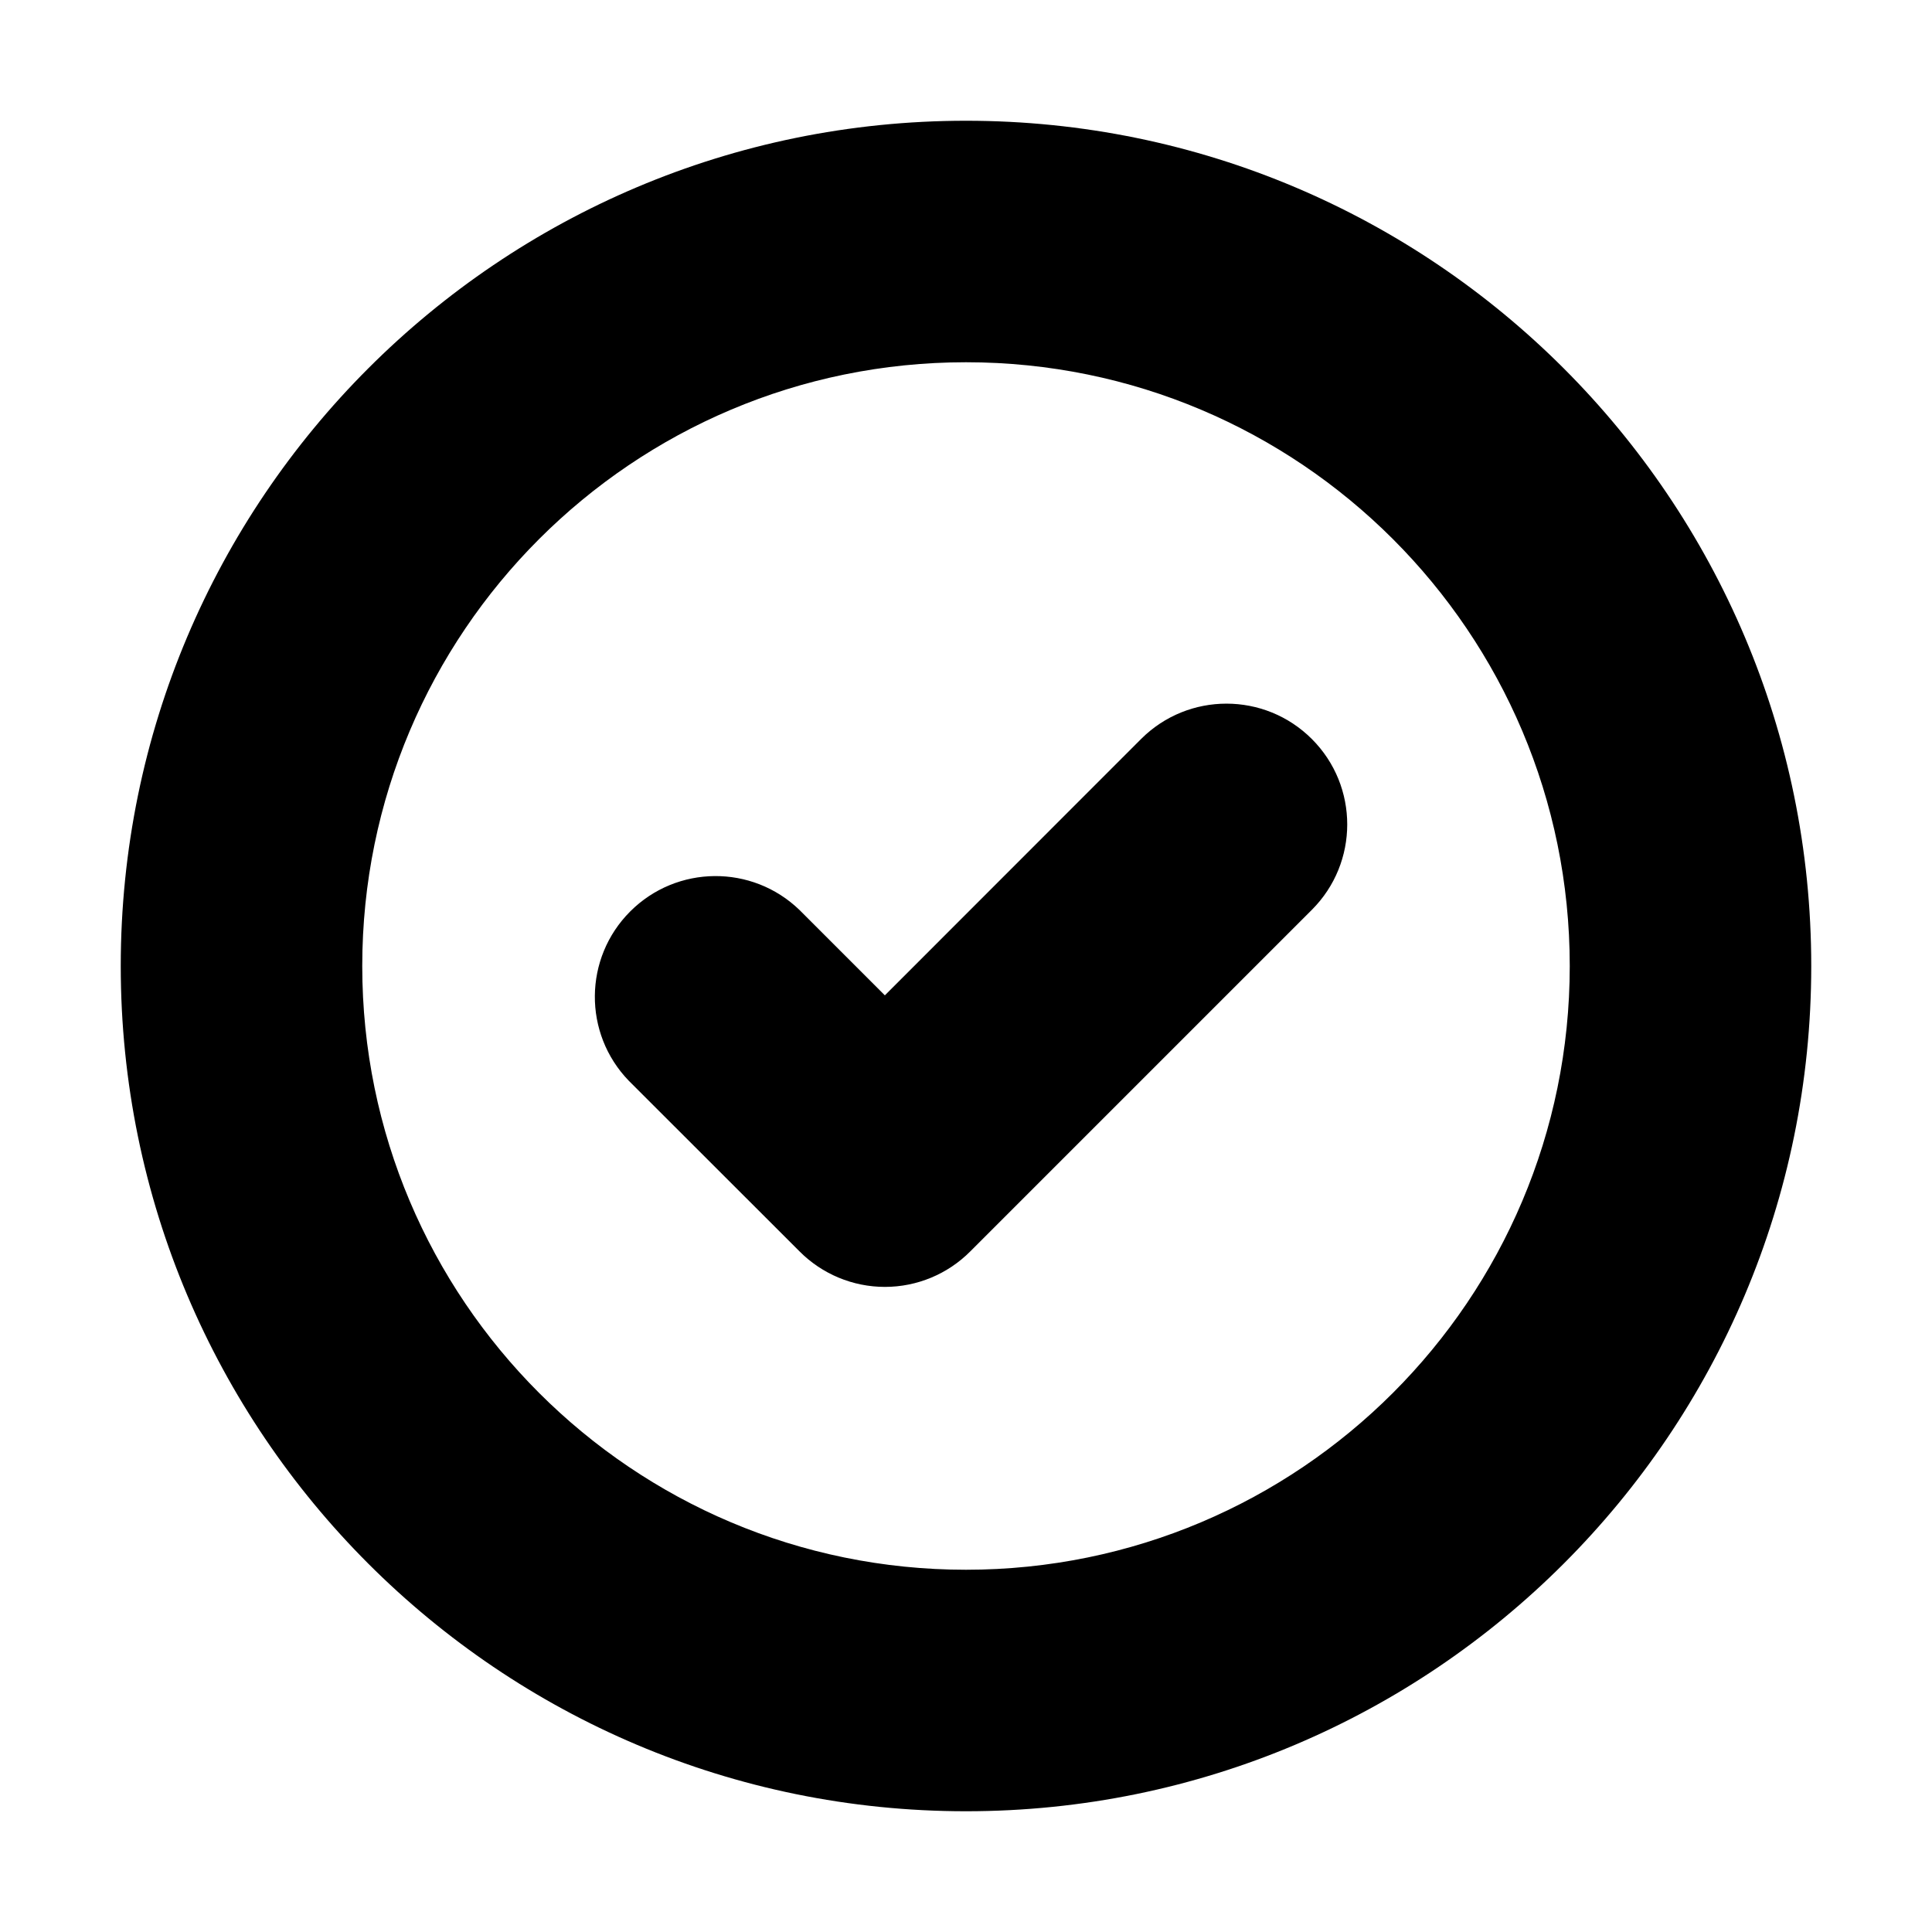
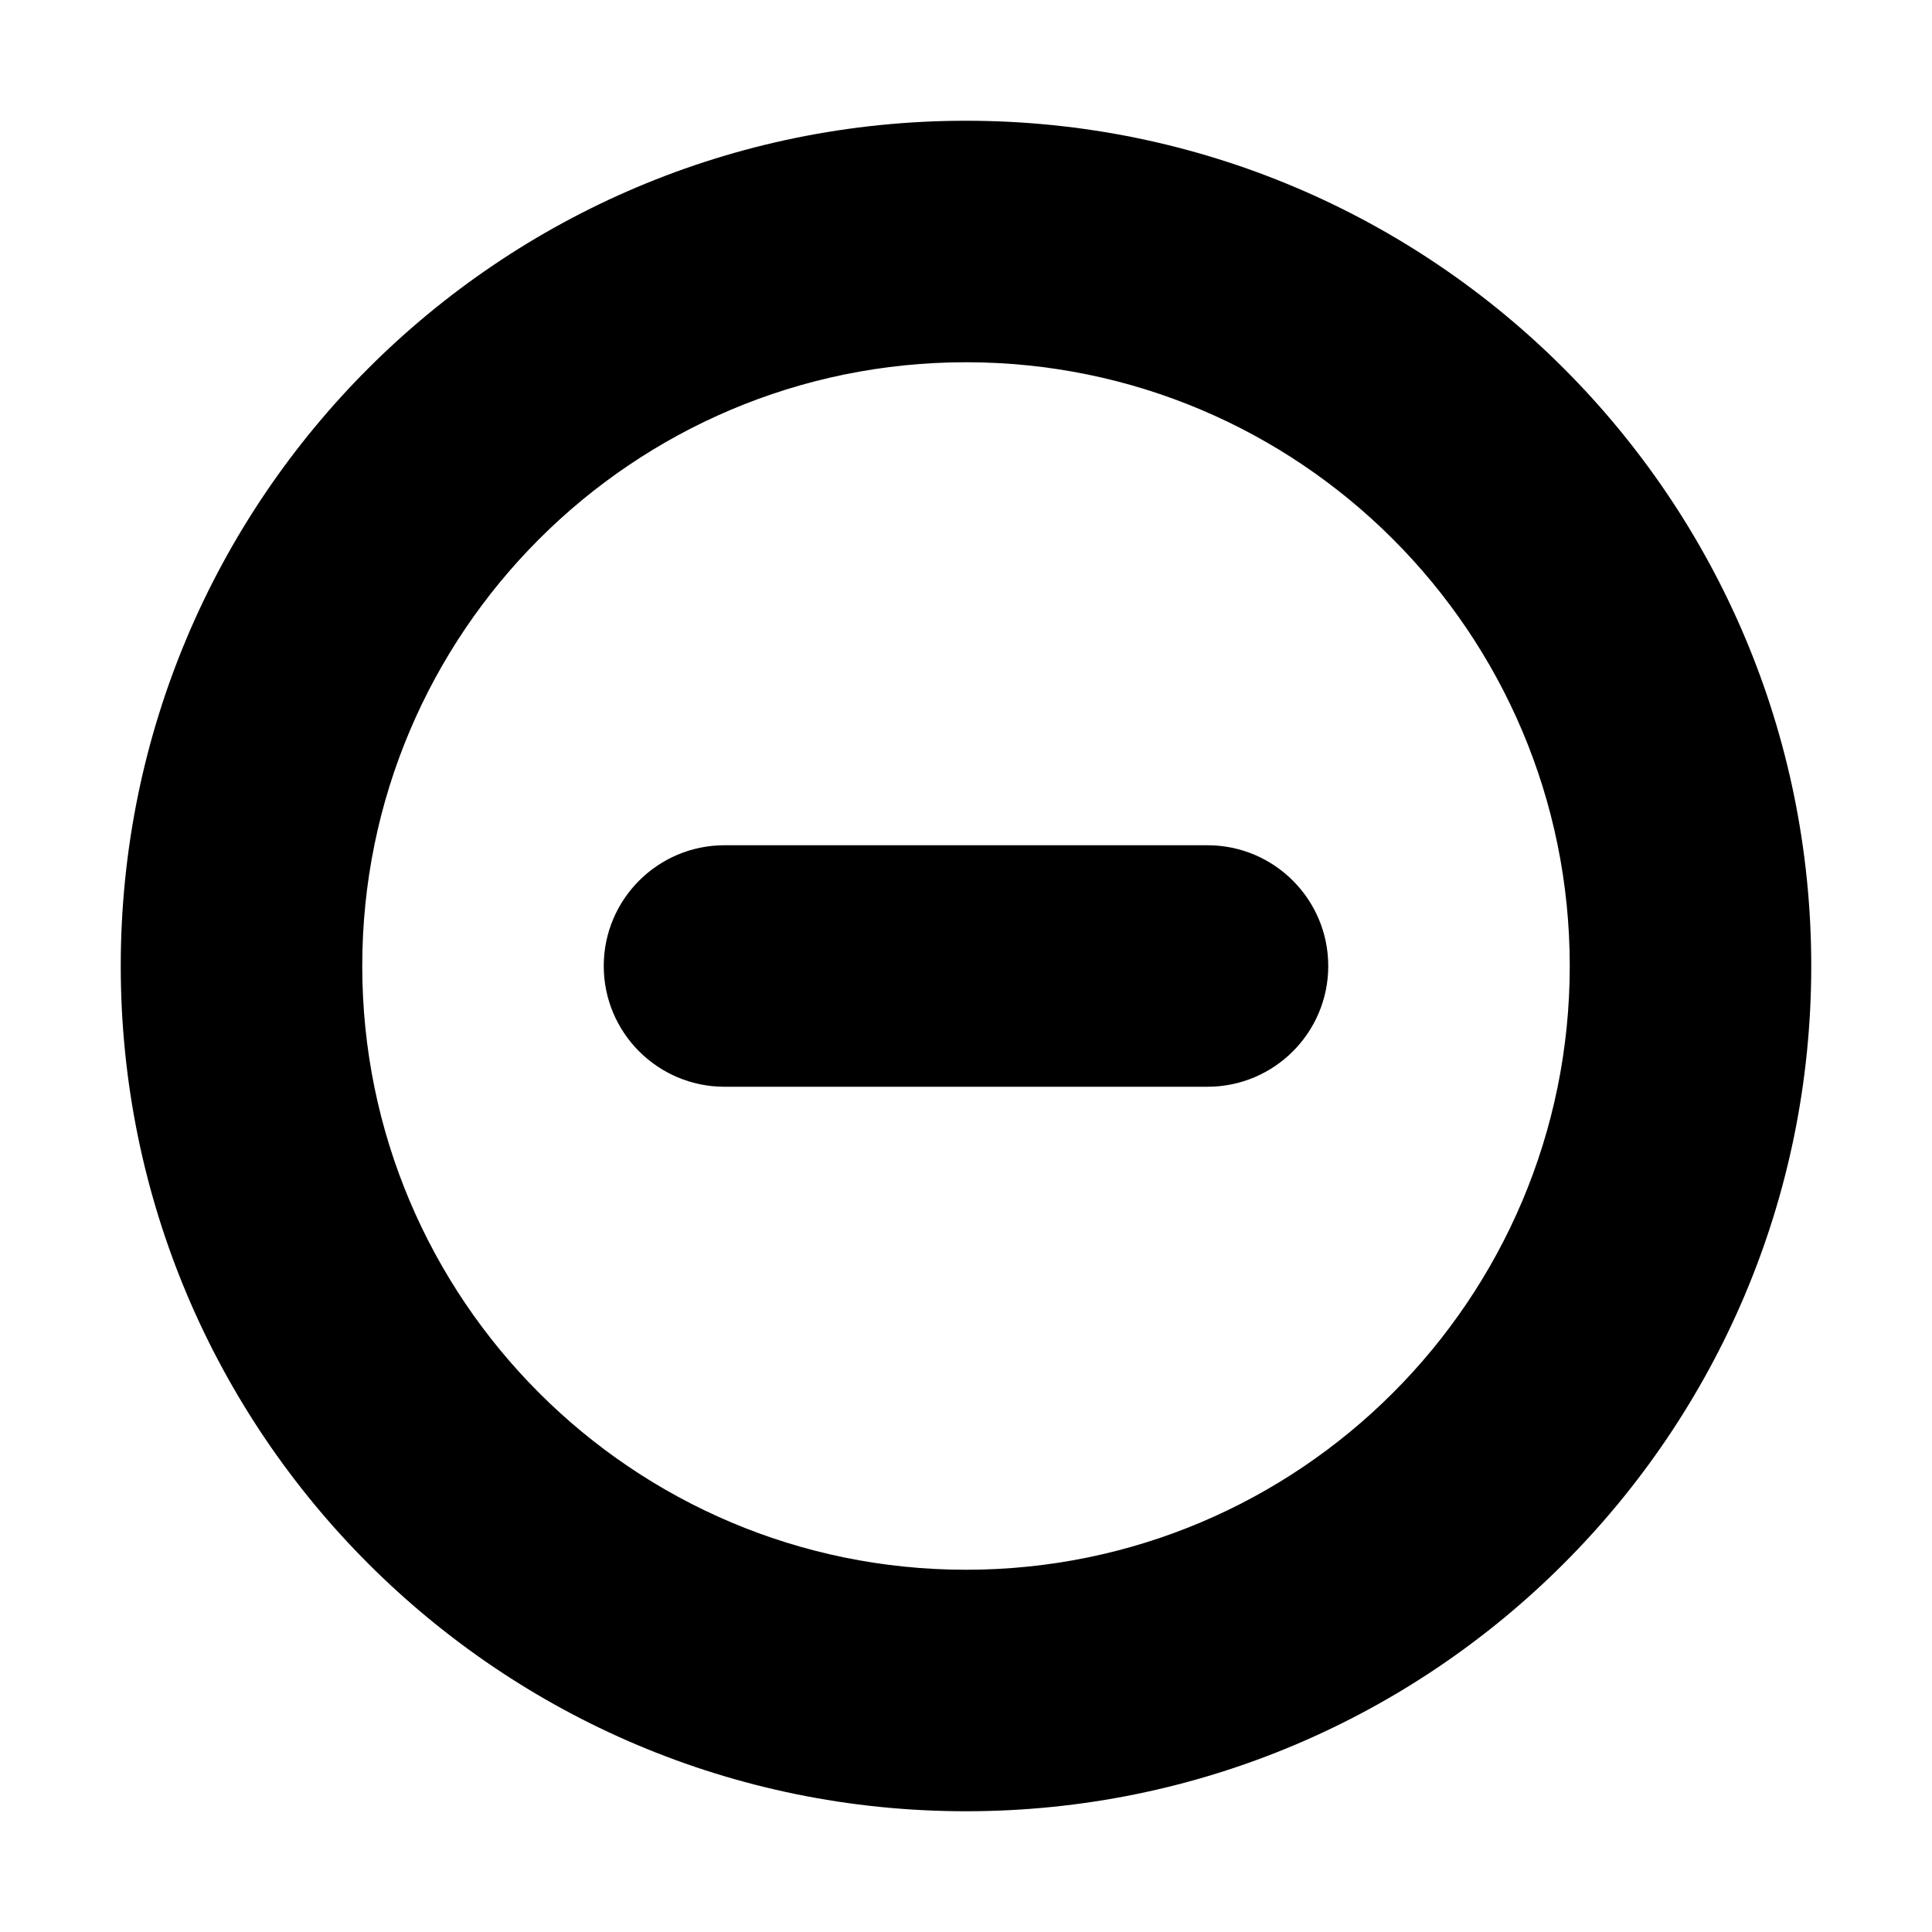
<svg xmlns="http://www.w3.org/2000/svg" width="16" height="16" viewBox="0 0 16 16">
-   <path d="M7.328 8.243L9.45 6.12a1 1 0 1 1 1.414 1.415l-2.828 2.828a.997.997 0 0 1-1.415 0L5.207 8.95a1 1 0 0 1 1.414-1.414l.707.707zM8 15A7 7 0 1 1 8 1a7 7 0 0 1 0 14zm0-2A5 5 0 1 0 8 3a5 5 0 0 0 0 10z" fill="#000" fill-rule="nonzero" />
+   <path d="M8 15c-3.866 0-7-3.134-7-7 0-3.866 3.134-7 7-7 3.866 0 7 3.134 7 7 0 3.866-3.134 7-7 7zm0-2c2.761 0 5-2.239 5-5 0-2.761-2.239-5-5-5-2.761 0-5 2.239-5 5 0 2.761 2.239 5 5 5zM6 7h4c.552 0 1 .448 1 1s-.448 1-1 1H6c-.552 0-1-.448-1-1s.448-1 1-1z" />
</svg>
